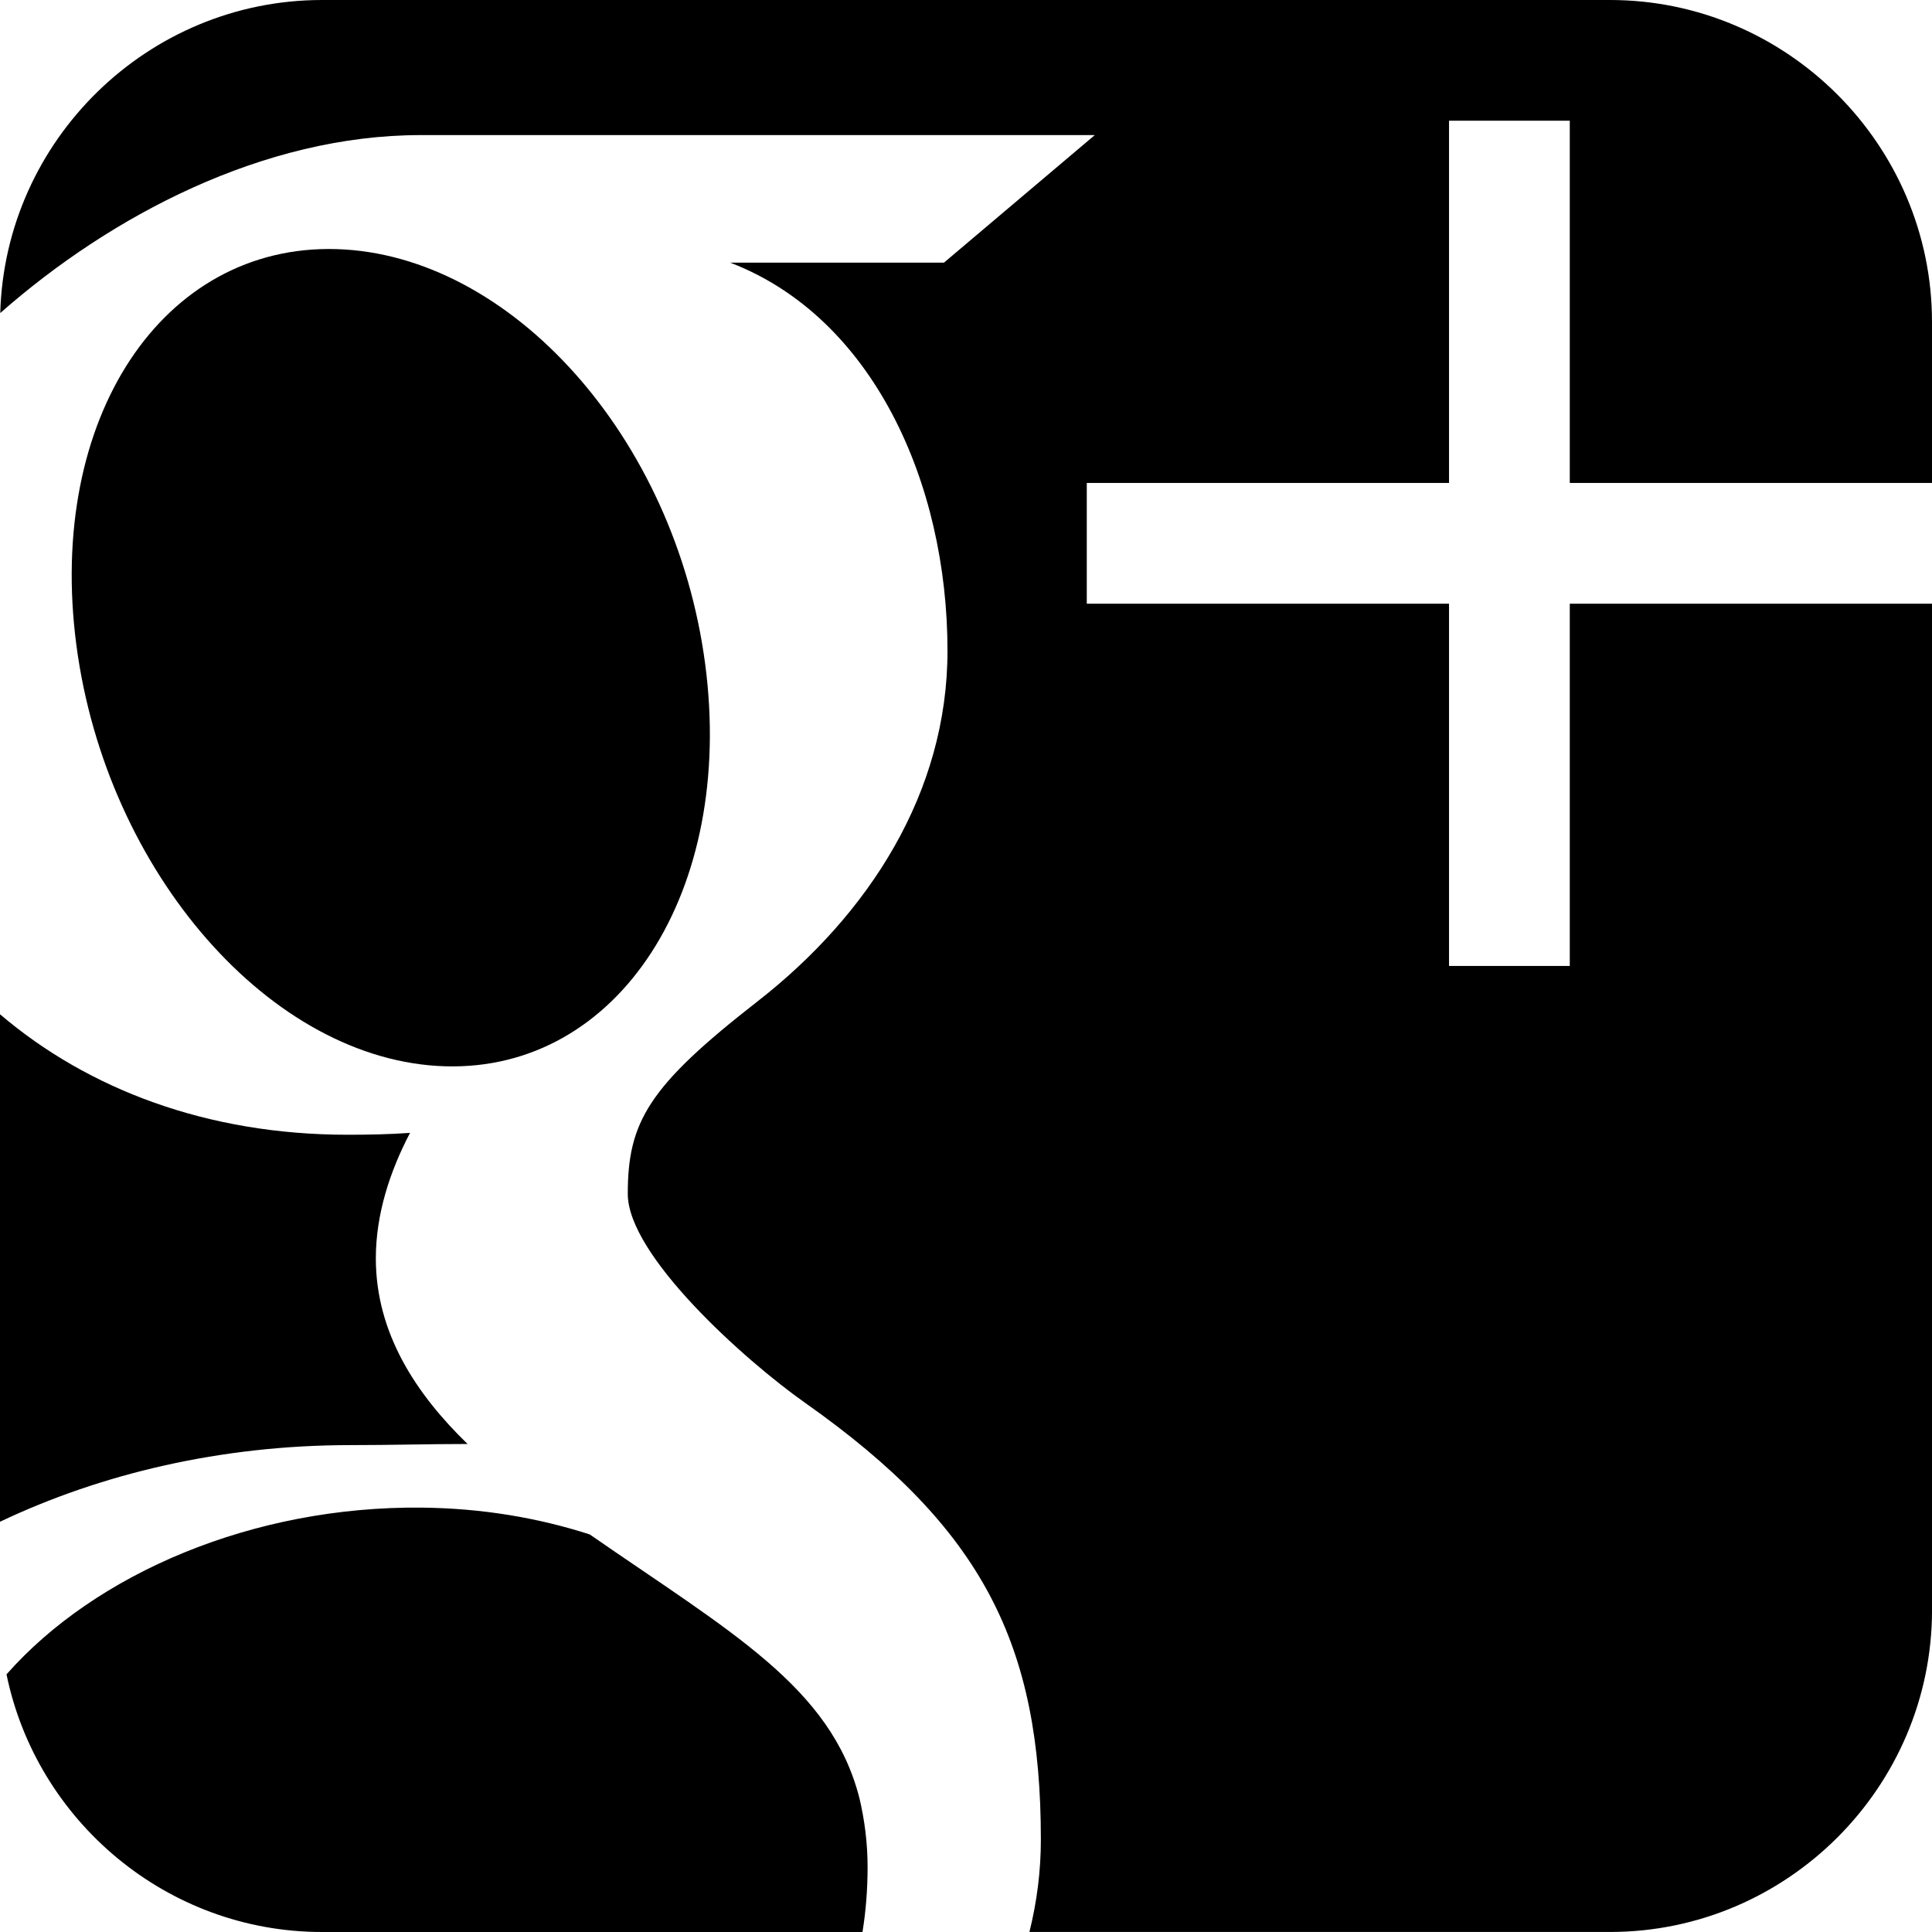
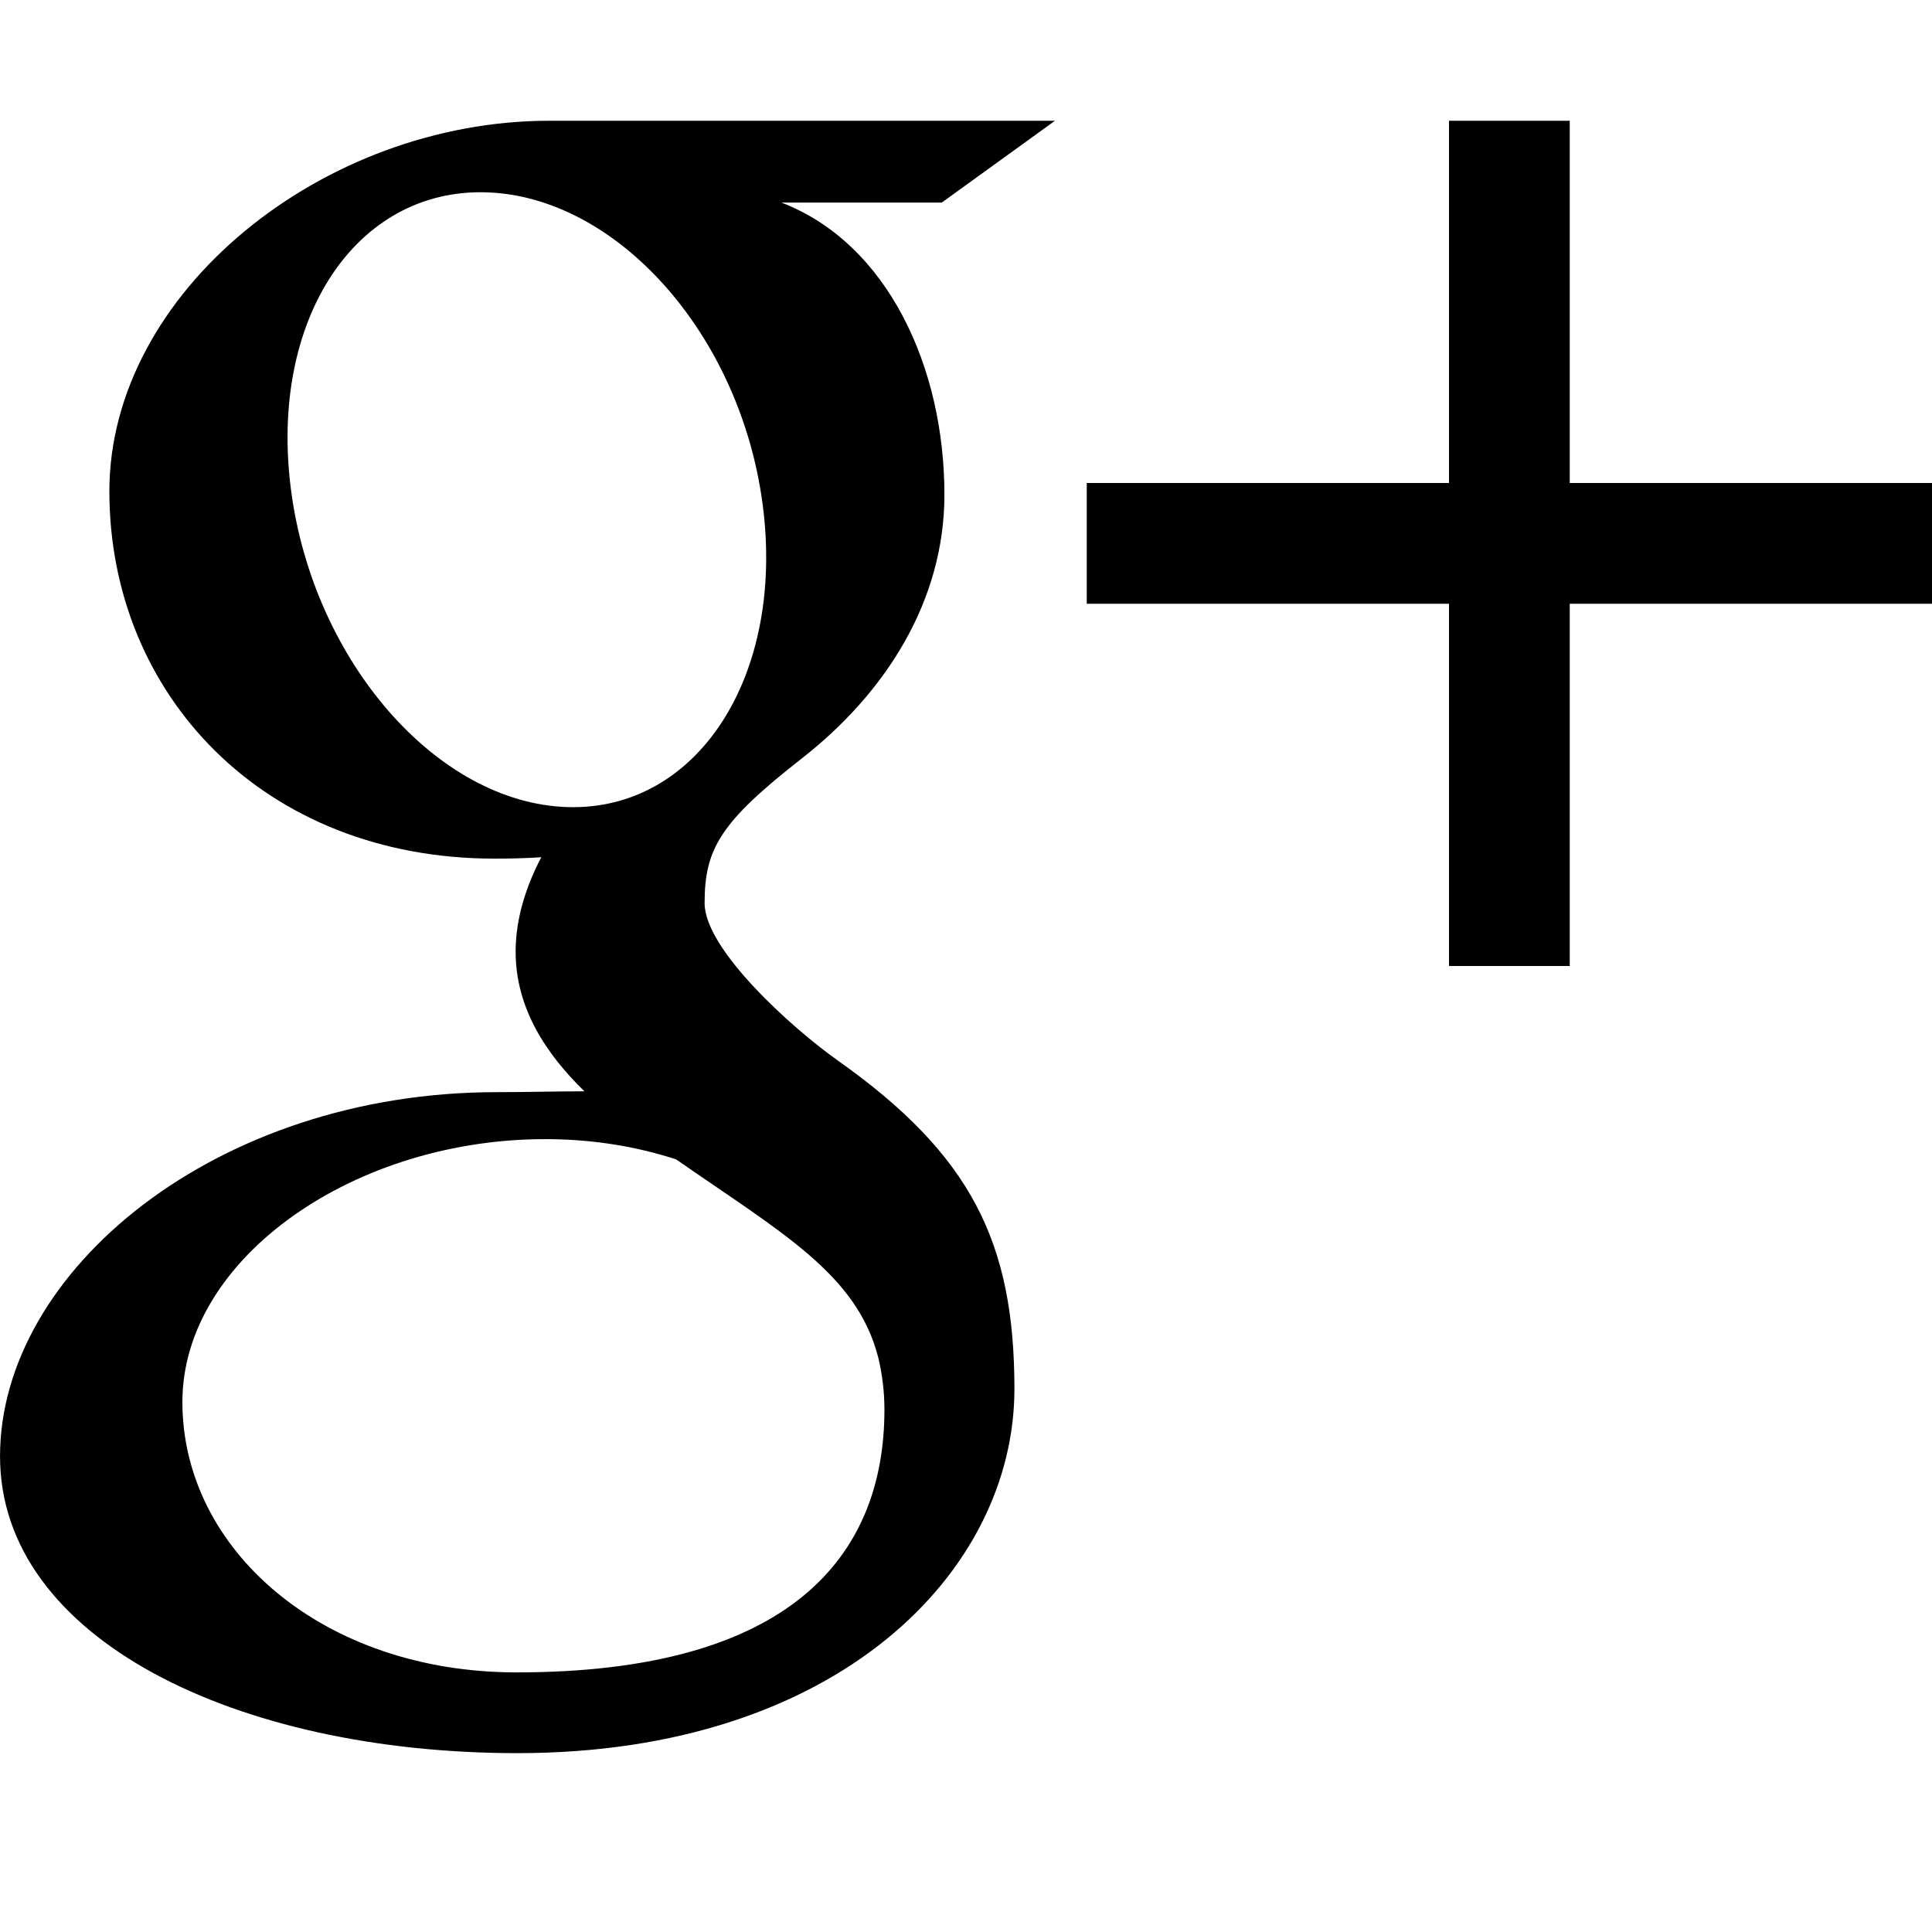
<svg xmlns="http://www.w3.org/2000/svg" viewBox="0 0 512 512">
-   <path d="m.4 434.832c-.12-1.264-.224-2.536-.288-3.816.064 1.28.168 2.552.288 3.816zm117.552-152.256c46.008 1.368 76.864-46.352 68.928-106.6-7.944-60.24-51.696-108.584-97.704-109.96-46.016-1.368-76.872 44.744-68.928 105 7.944 60.232 51.68 110.184 97.696 111.56zm394.048-154.576v-42.656c0-46.936-38.392-85.344-85.328-85.344h-341.328c-46.136 0-84.008 37.112-85.28 82.96 29.184-25.696 69.664-47.16 111.44-47.16h178.624l-39.976 33.808h-56.632c37.568 14.4 57.576 58.064 57.576 102.864 0 37.624-20.904 69.976-50.44 92.984-28.824 22.448-34.288 31.856-34.288 50.936 0 16.288 30.872 44 47.016 55.392 47.192 33.272 62.456 64.16 62.456 115.728 0 8.216-1.024 16.416-3.032 24.48h153.872c46.936 0 85.328-38.376 85.328-85.344v-266.656h-96v96h-32v-96h-96v-32h96v-96h32v96h96zm-419.056 254.968c10.808 0 20.712-.296 30.968-.296-13.576-13.168-24.312-29.304-24.312-49.192 0-11.8 3.784-23.168 9.064-33.256-5.392.384-10.896.496-16.56.496-37.176 0-68.752-12.04-92.104-31.928v33.624 100.864c26.72-12.688 58.448-20.312 92.936-20.312zm-91.232 60.664c-.56-2.728-.984-5.504-1.272-8.32.288 2.816.712 5.592 1.272 8.32zm226.016 32.792c-7.528-29.4-34.224-43.984-71.44-69.784-13.536-4.368-28.448-6.936-44.448-7.104-44.808-.48-86.552 17.472-110.112 44.184 7.96 38.856 42.52 68.28 83.616 68.28h143.224c.904-5.568 1.352-11.312 1.352-17.216 0-6.264-.768-12.4-2.184-18.36z" />
+   <path d="m279.536 32s-100.48 0-133.968 0c-60.064 0-116.584 45.504-116.584 98.208 0 53.864 40.944 97.336 102.04 97.336 4.248 0 8.376-.088 12.424-.376-3.968 7.592-6.8 16.144-6.8 25.024 0 14.968 8.048 27.104 18.232 37.016-7.696 0-15.12.224-23.224.224-74.392 0-131.648 47.376-131.648 96.512 0 48.392 62.768 78.656 137.168 78.656 84.816 0 131.656-48.12 131.656-96.512 0-38.8-11.448-62.04-46.84-87.064-12.112-8.576-35.264-29.416-35.264-41.672 0-14.36 4.096-21.432 25.712-38.32 22.16-17.312 37.84-41.648 37.84-69.96 0-33.704-15.008-66.552-43.184-77.384h42.48l29.984-21.672zm-46.792 327.728c1.064 4.488 1.64 9.104 1.64 13.816 0 39.104-25.192 69.656-97.488 69.656-51.424 0-88.56-32.552-88.56-71.648 0-38.32 46.064-70.224 97.48-69.664 12 .128 23.184 2.056 33.336 5.344 27.912 19.416 47.936 30.384 53.584 52.504zm-82.336-145.84c-34.52-1.032-67.32-38.616-73.272-83.928-5.96-45.336 17.184-80.024 51.696-78.992 34.504 1.04 67.32 37.408 73.28 82.728s-17.192 81.232-51.696 80.192zm265.592-85.888v-96h-32v96h-96v32h96v96h32v-96h96v-32z" />
</svg>
